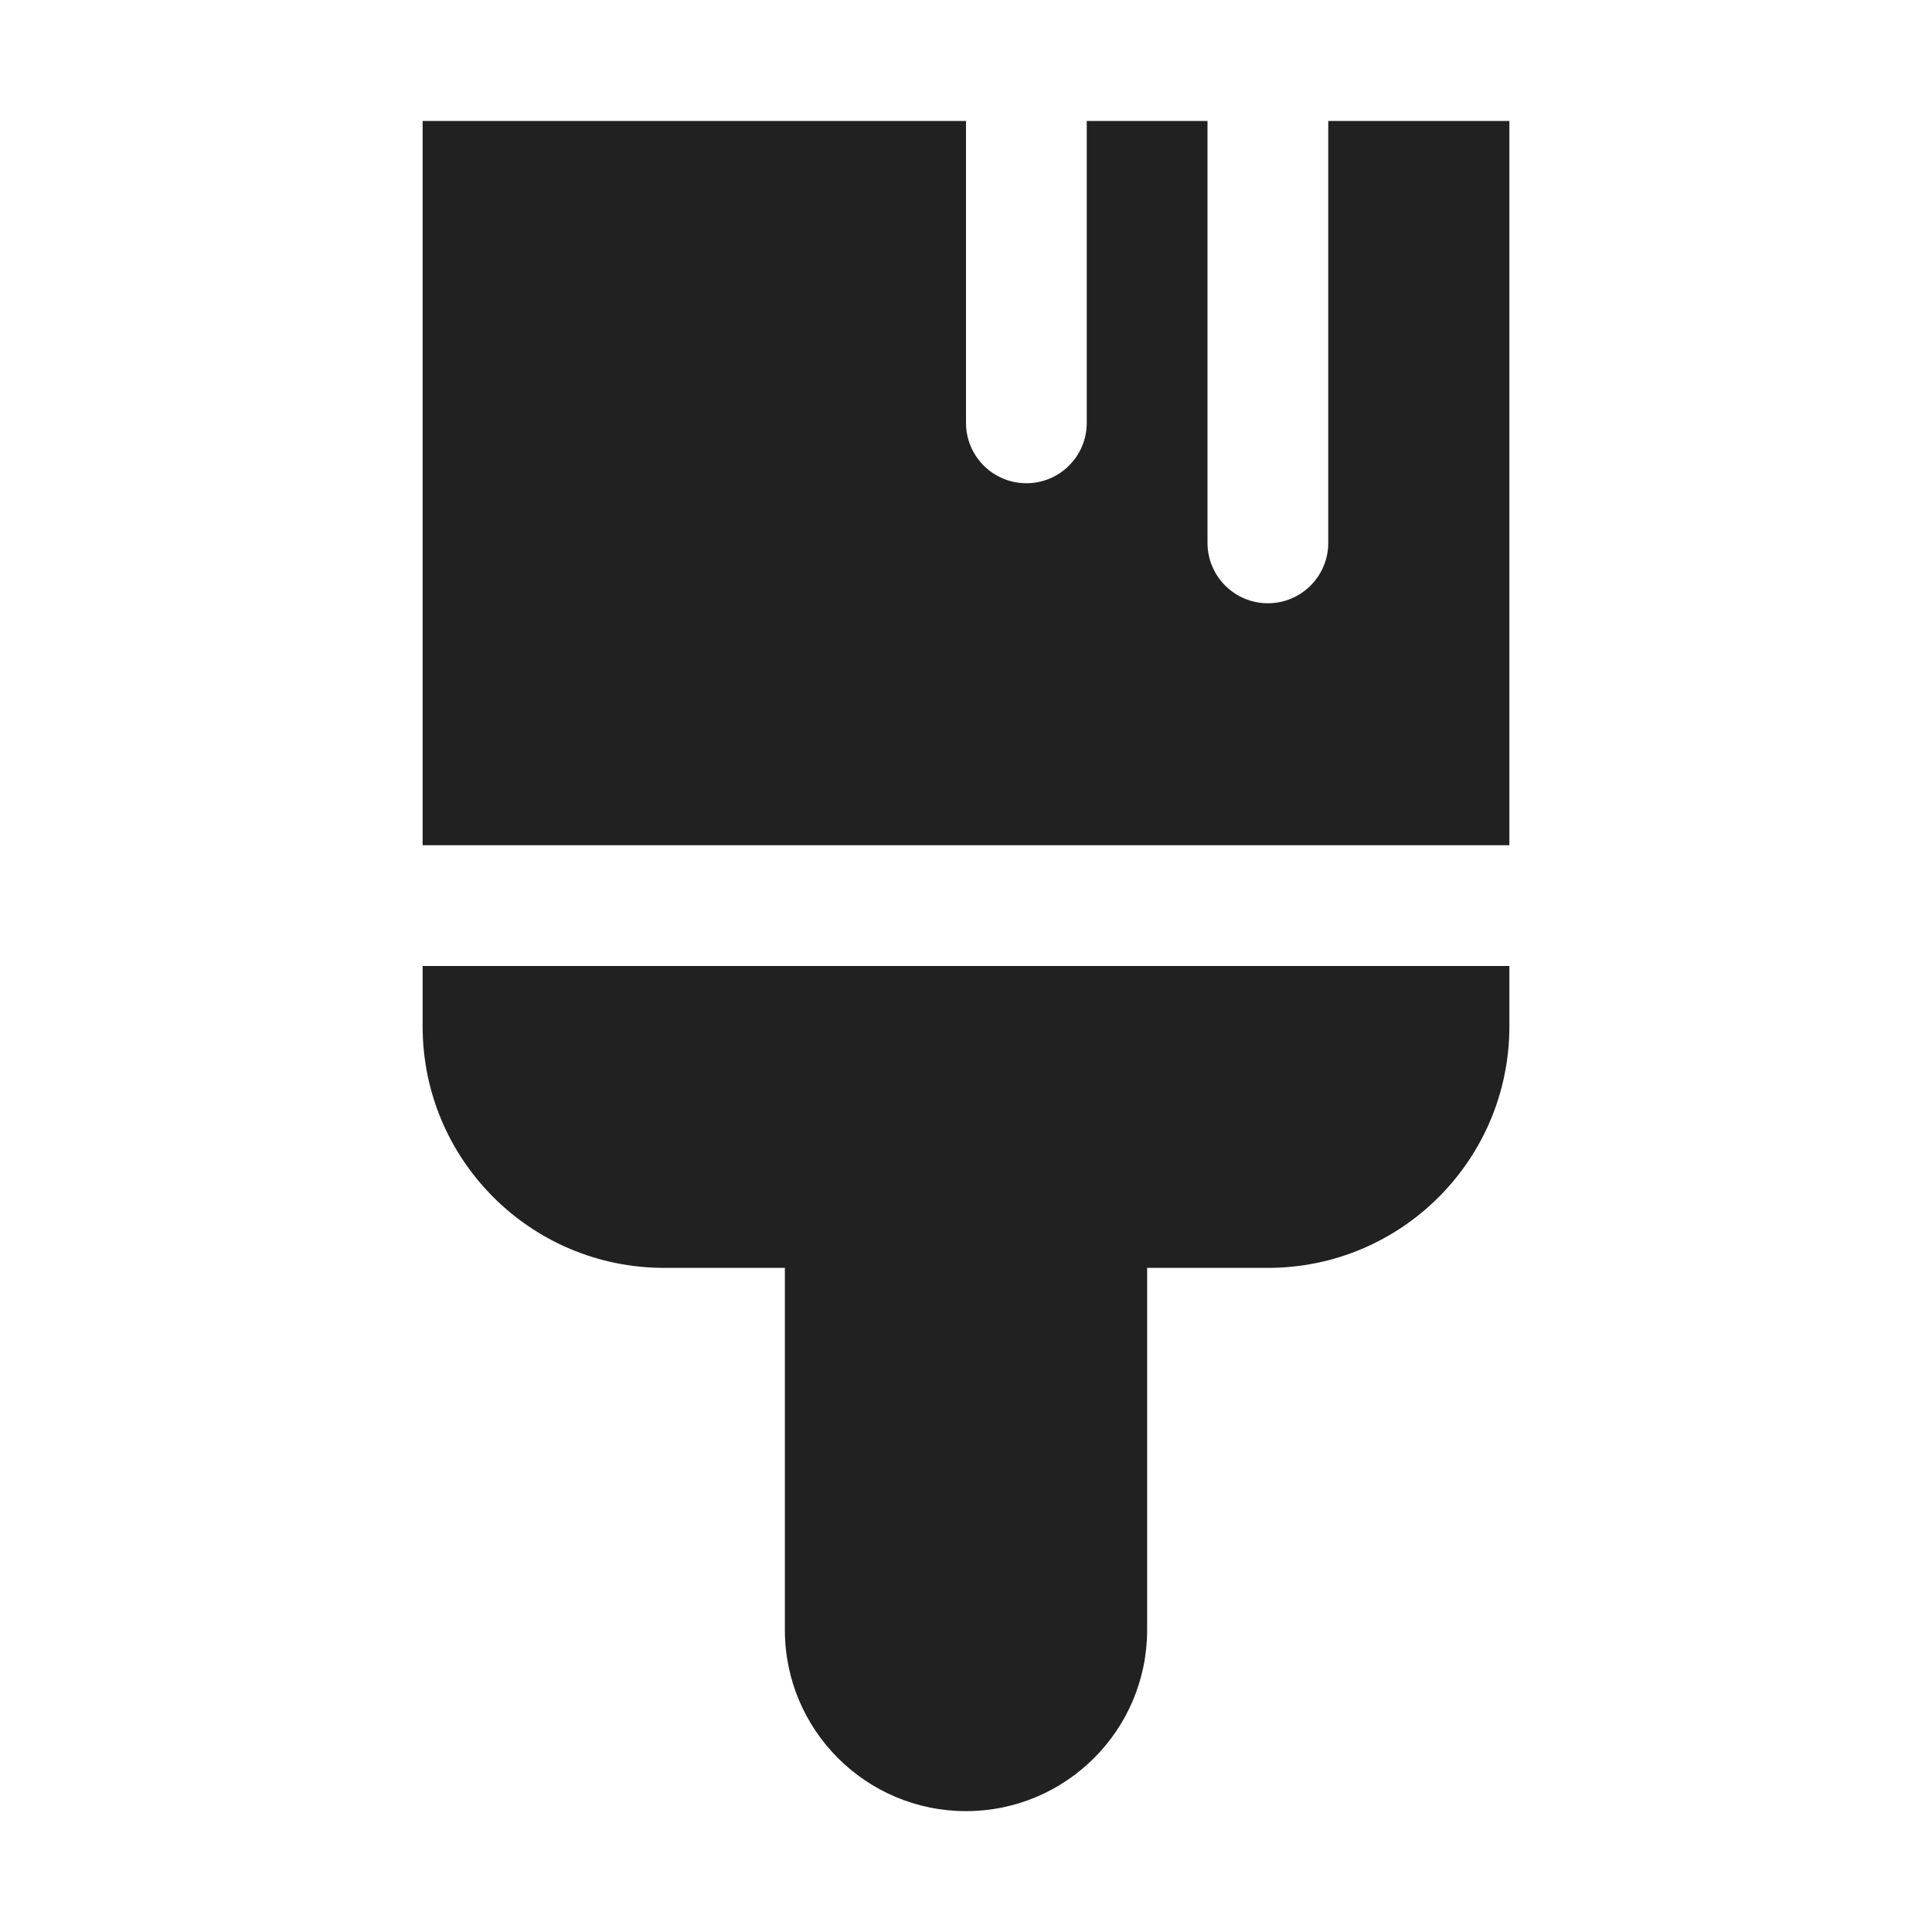
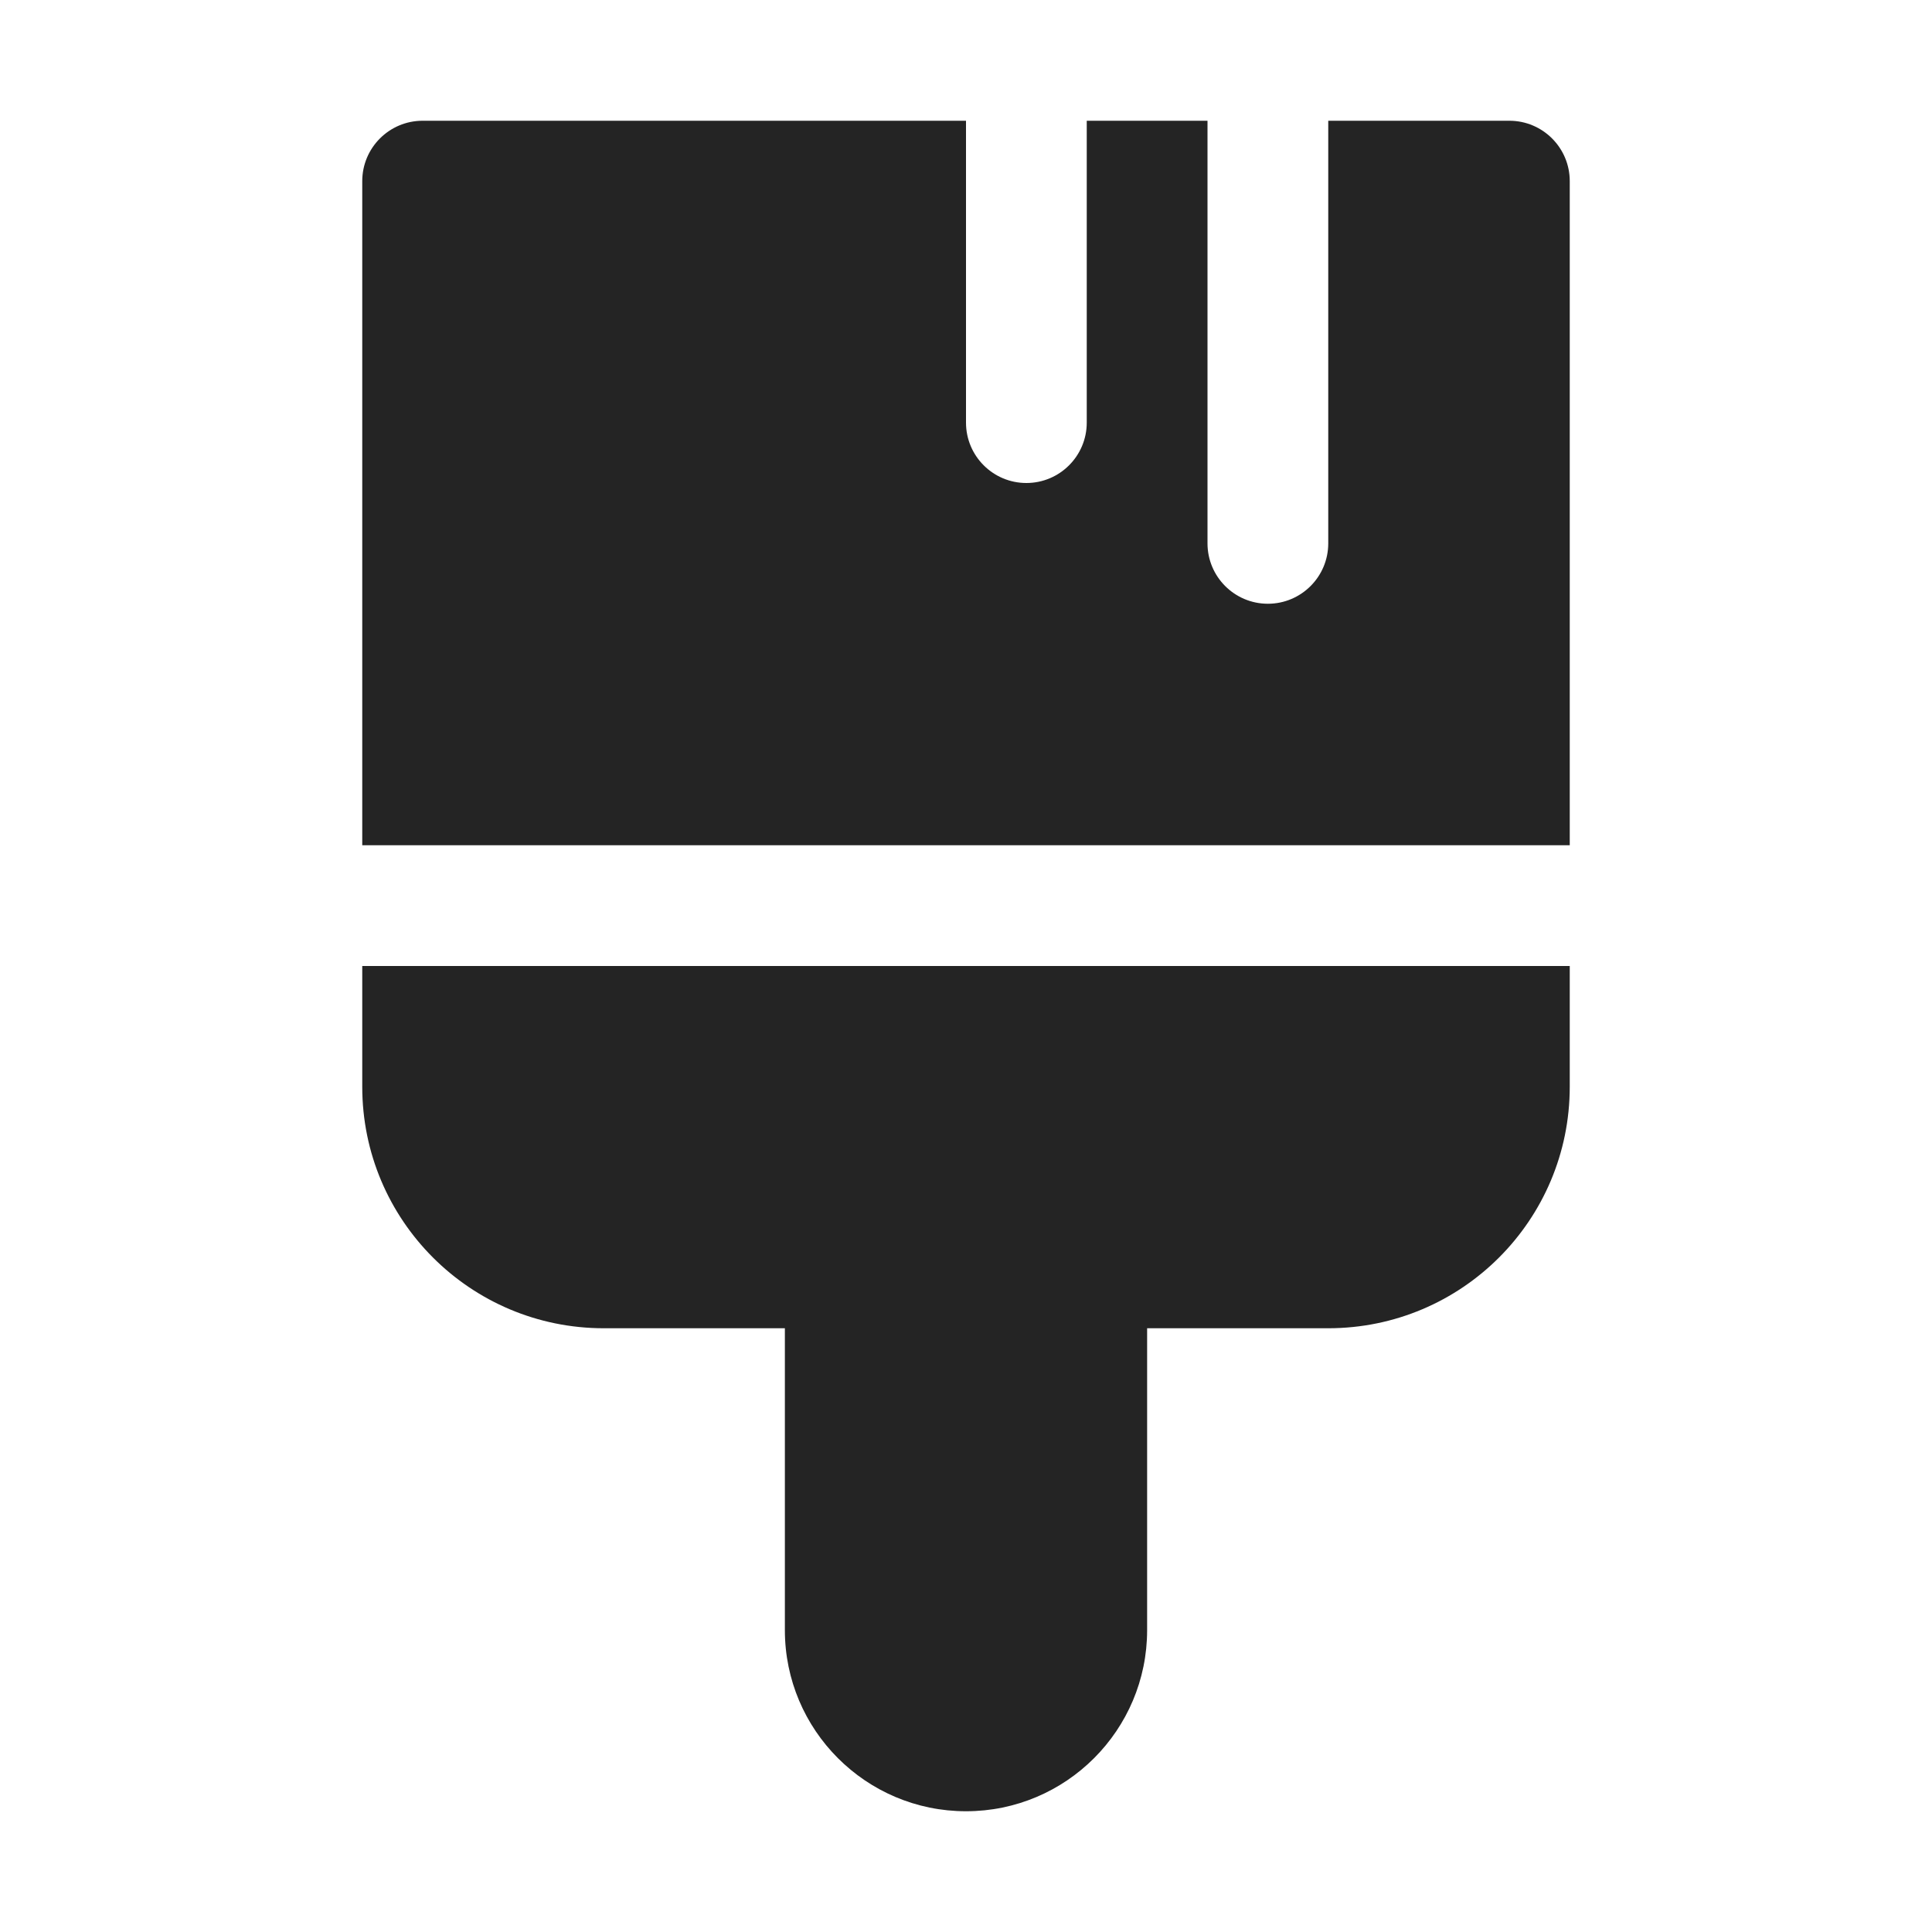
<svg xmlns="http://www.w3.org/2000/svg" width="16" height="16" viewBox="0 0 16 16" fill="none">
-   <path d="M8 1.002V3.502C8 3.778 8.224 4.002 8.5 4.002C8.776 4.002 9 3.778 9 3.502V1.002H10V4.496C10 4.772 10.224 4.996 10.5 4.996C10.776 4.996 11 4.772 11 4.496V1.002H12.5V7H3.5V1.002H8ZM3.5 8V8.5C3.5 9.605 4.395 10.5 5.5 10.5H6.5V13.499C6.5 14.327 7.172 14.999 8 14.999C8.828 14.999 9.5 14.327 9.5 13.499V10.5H10.5C11.605 10.5 12.5 9.605 12.5 8.5V8H3.5Z" fill="#212121" />
+   <path d="M10 4.5V1H9V3.5C9 3.776 8.776 4 8.5 4C8.224 4 8 3.776 8 3.5V1H3.5C3.224 1 3 1.224 3 1.5V7H13V1.5C13 1.224 12.776 1 12.5 1H11V4.5C11 4.776 10.776 5 10.5 5C10.224 5 10 4.776 10 4.5ZM13 8H3V9C3 10.105 3.895 11 5 11H6.5V13.5C6.5 14.328 7.172 15 8 15C8.828 15 9.5 14.328 9.5 13.5V11H11C12.105 11 13 10.105 13 9V8Z" fill="#242424" />
</svg>
